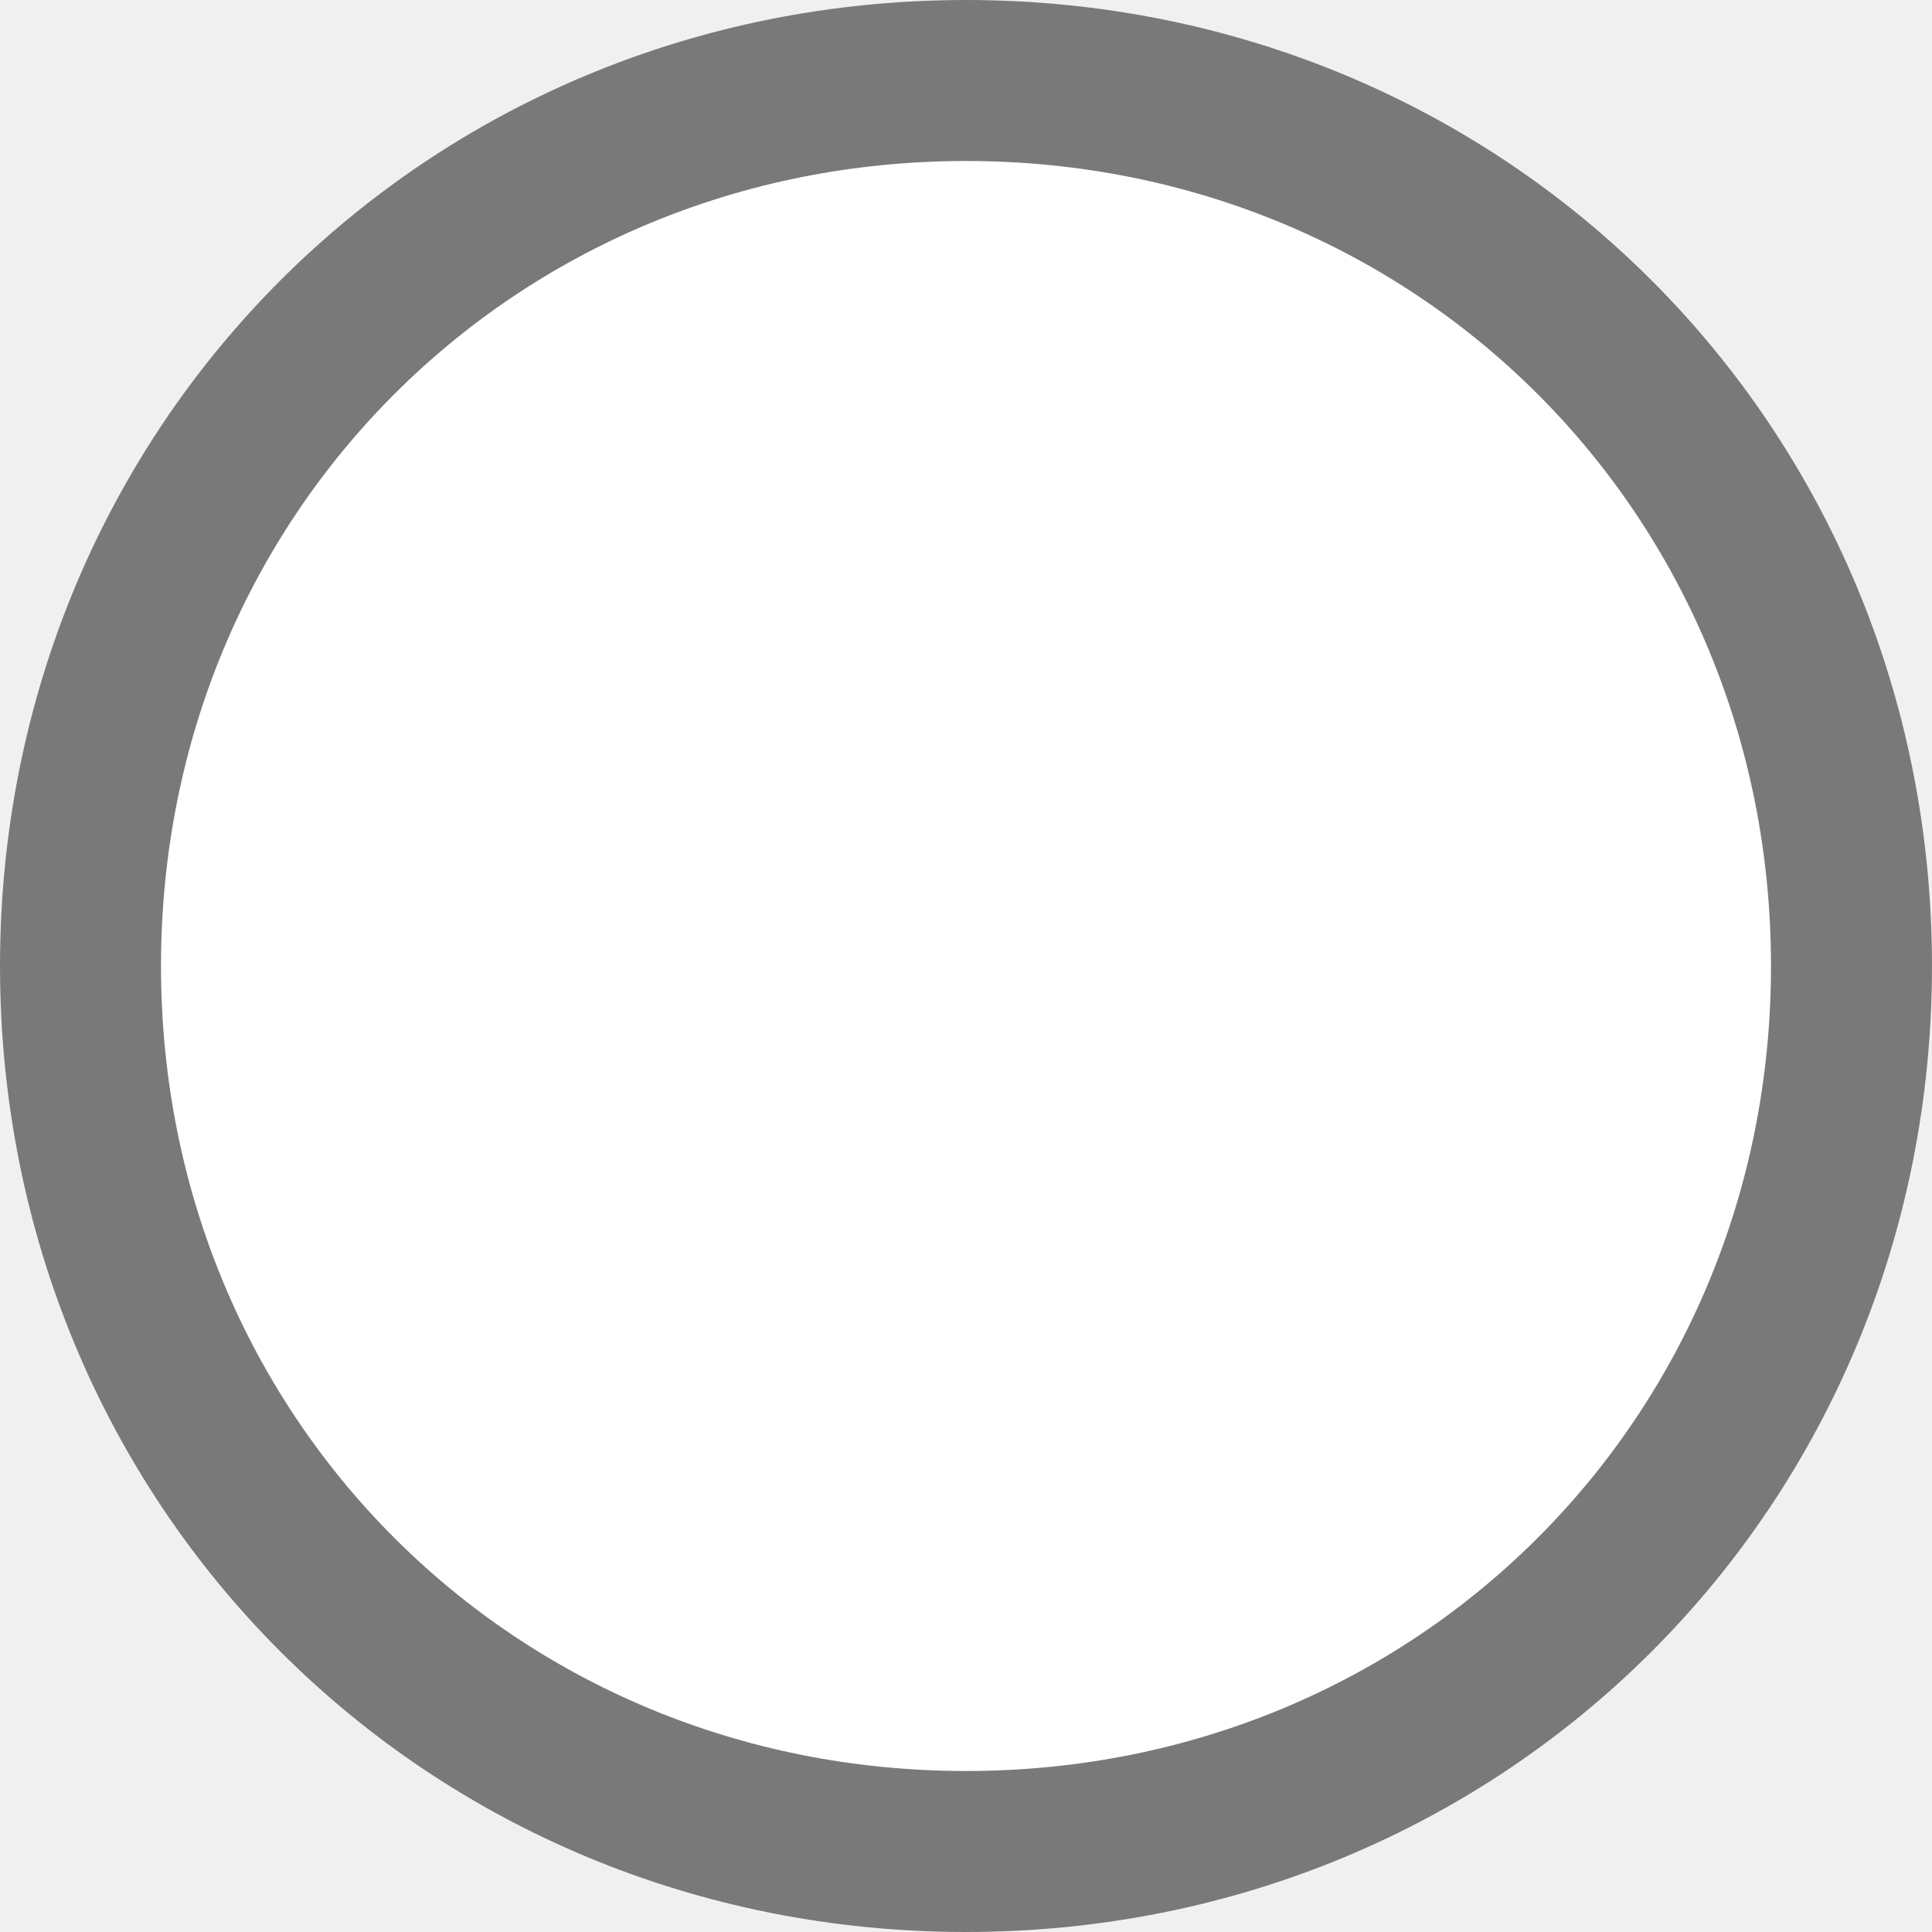
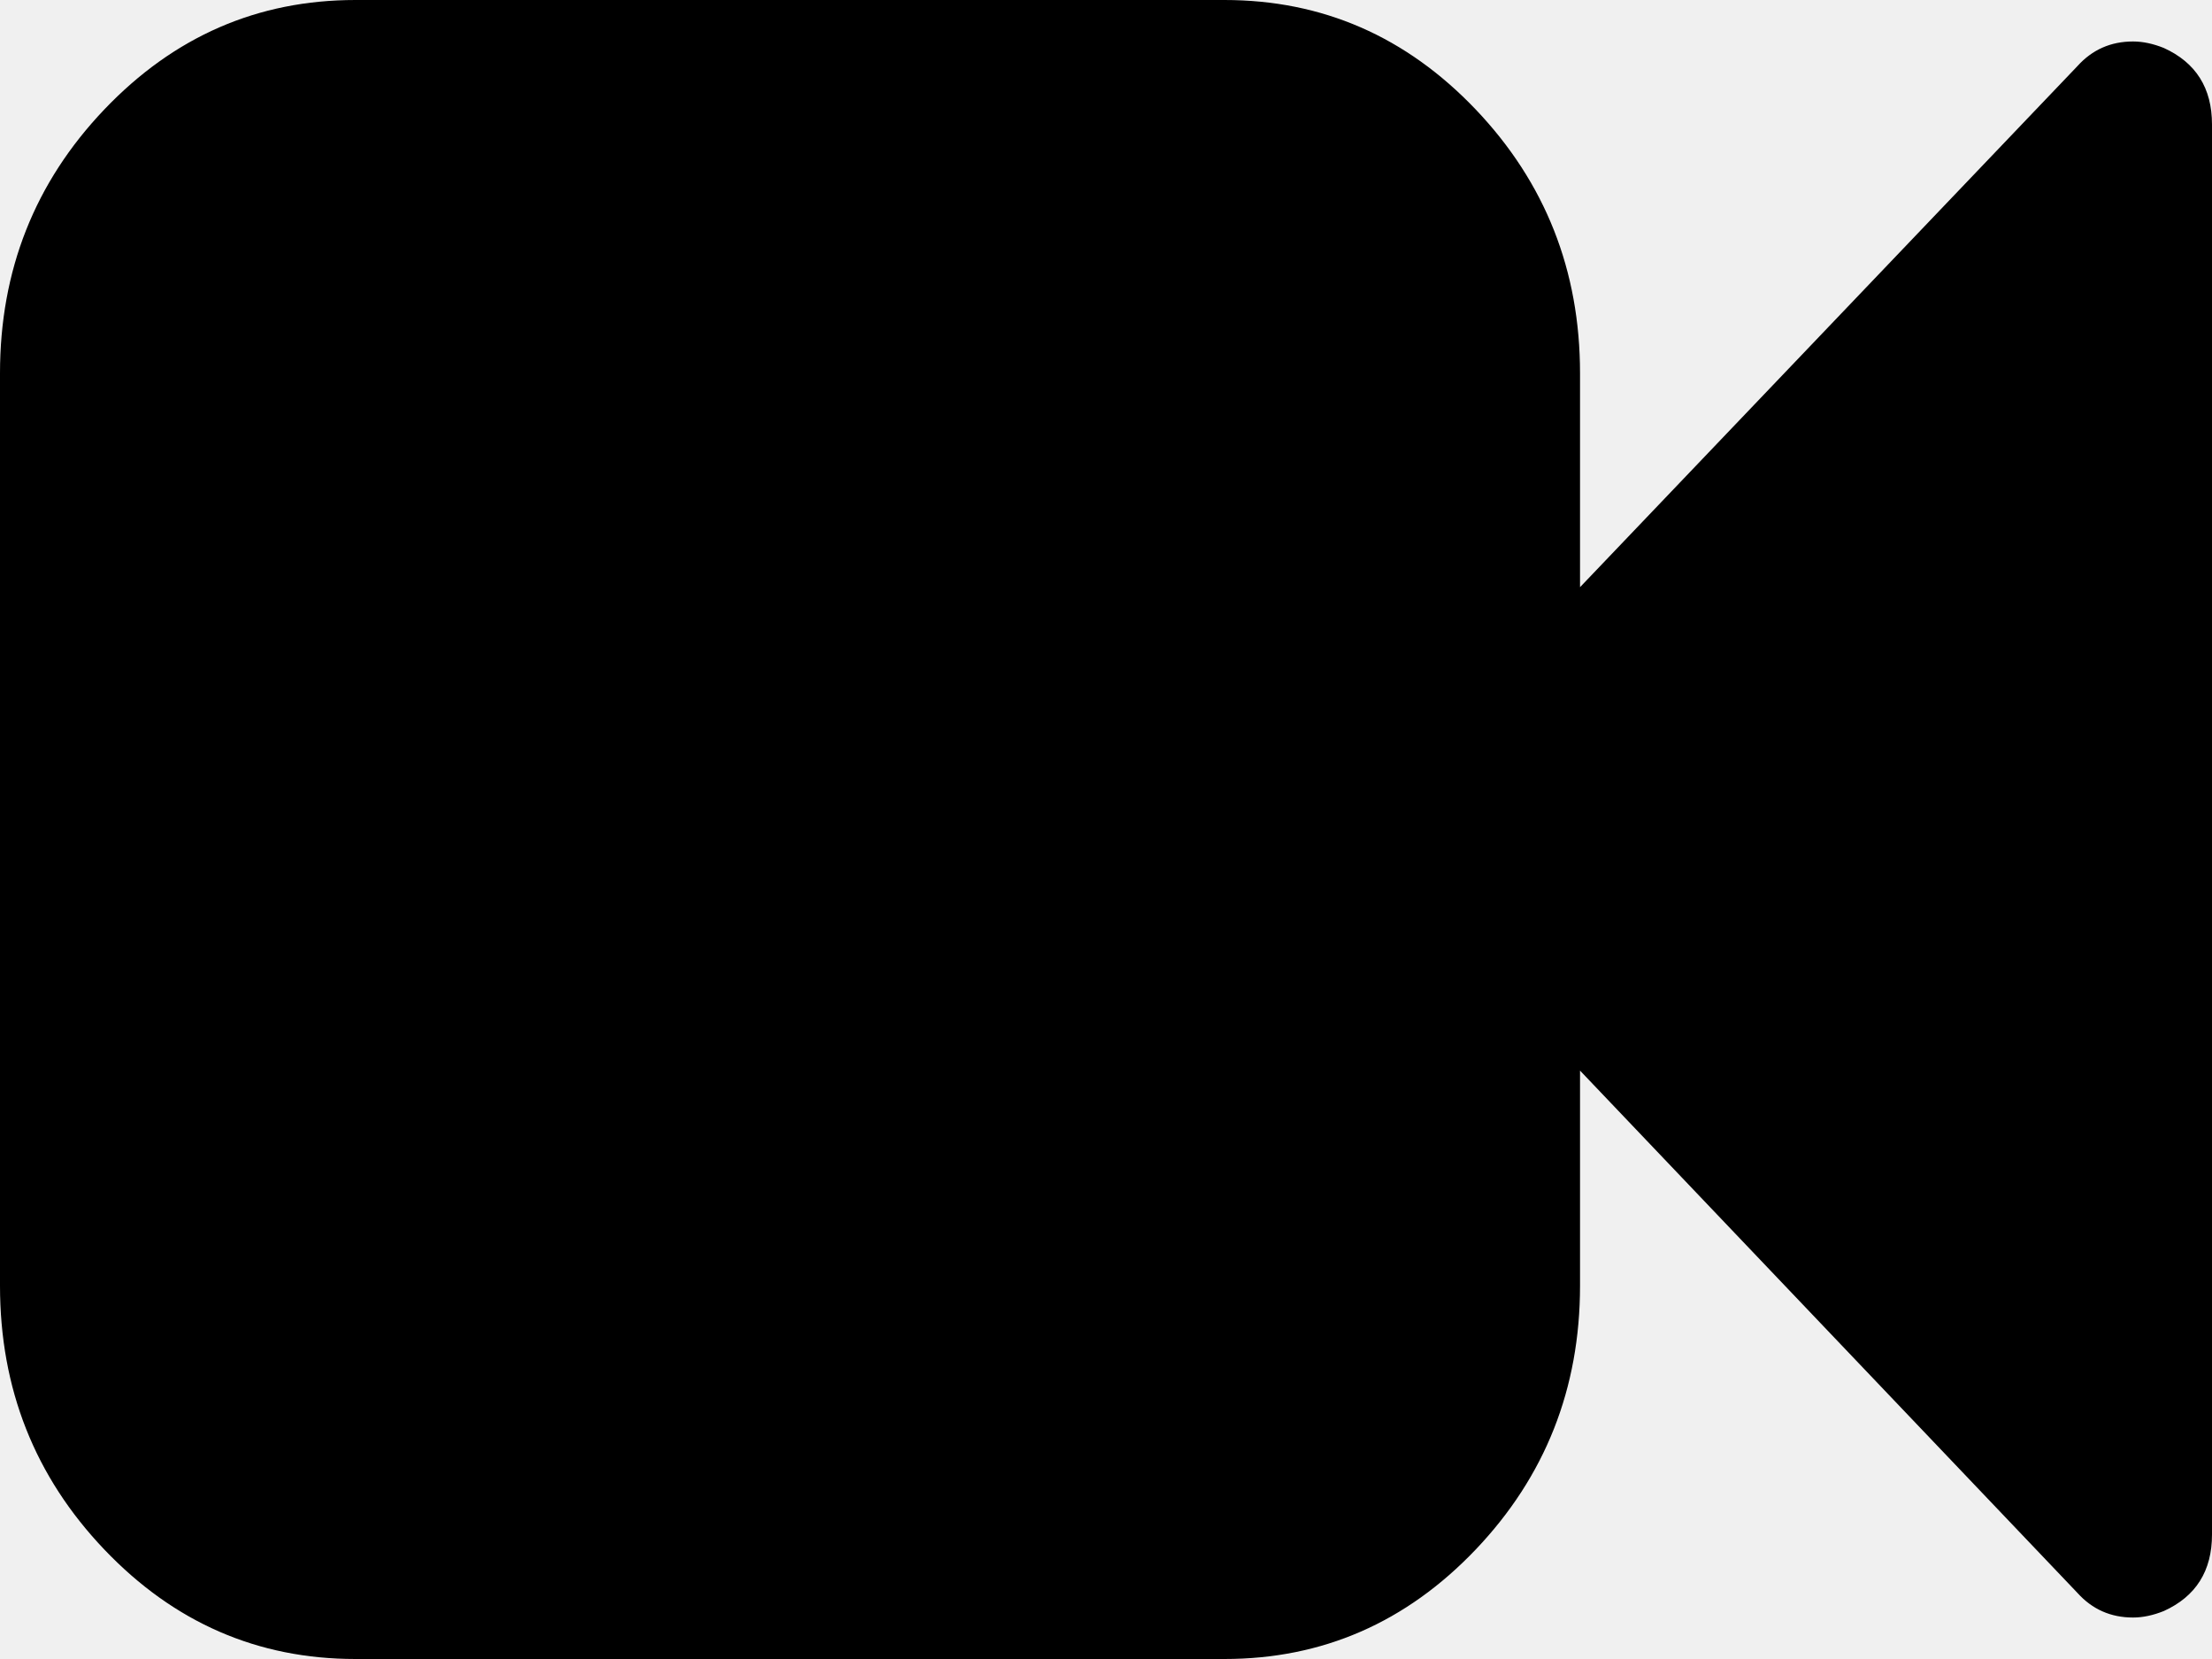
- <svg xmlns="http://www.w3.org/2000/svg" version="1.1" width="12px" height="12px" viewBox="1398 7932  12 12">
-   <path d="M 1404 7932  C 1407.36 7932  1410 7934.64  1410 7938  C 1410 7941.36  1407.36 7944  1404 7944  C 1400.64 7944  1398 7941.36  1398 7938  C 1398 7934.64  1400.64 7932  1404 7932  Z " fill-rule="nonzero" fill="#ffffff" stroke="none" />
-   <path d="M 1404 7932.5  C 1407.08 7932.5  1409.5 7934.92  1409.5 7938  C 1409.5 7941.08  1407.08 7943.5  1404 7943.5  C 1400.92 7943.5  1398.5 7941.08  1398.5 7938  C 1398.5 7934.92  1400.92 7932.5  1404 7932.5  Z " stroke-width="1" stroke="#797979" fill="none" />
+ <svg xmlns="http://www.w3.org/2000/svg" version="1.1" width="20px" height="15px">
+   <g transform="matrix(1 0 0 1 -330 -8652 )">
+     <path d="M 19.565 0.434  C 19.855 0.566  20 0.797  20 1.125  L 20 13.875  C 20 14.203  19.855 14.434  19.565 14.566  C 19.468 14.605  19.375 14.625  19.286 14.625  C 19.085 14.625  18.917 14.551  18.783 14.402  L 14.286 9.68  L 14.286 11.625  C 14.286 12.555  13.971 13.35  13.343 14.01  C 12.714 14.67  11.957 15  11.071 15  L 3.214 15  C 2.329 15  1.572 14.67  0.943 14.01  C 0.314 13.35  0 12.555  0 11.625  L 0 3.375  C 0 2.445  0.314 1.65  0.943 0.99  C 1.572 0.33  2.329 0  3.214 0  L 11.071 0  C 11.957 0  12.714 0.33  13.343 0.99  C 13.971 1.65  14.286 2.445  14.286 3.375  L 14.286 5.309  L 18.783 0.598  C 18.917 0.449  19.085 0.375  19.286 0.375  C 19.375 0.375  19.468 0.395  19.565 0.434  Z " fill-rule="nonzero" fill="#000000" stroke="none" transform="matrix(1 0 0 1 330 8652 )" />
+   </g>
</svg>
